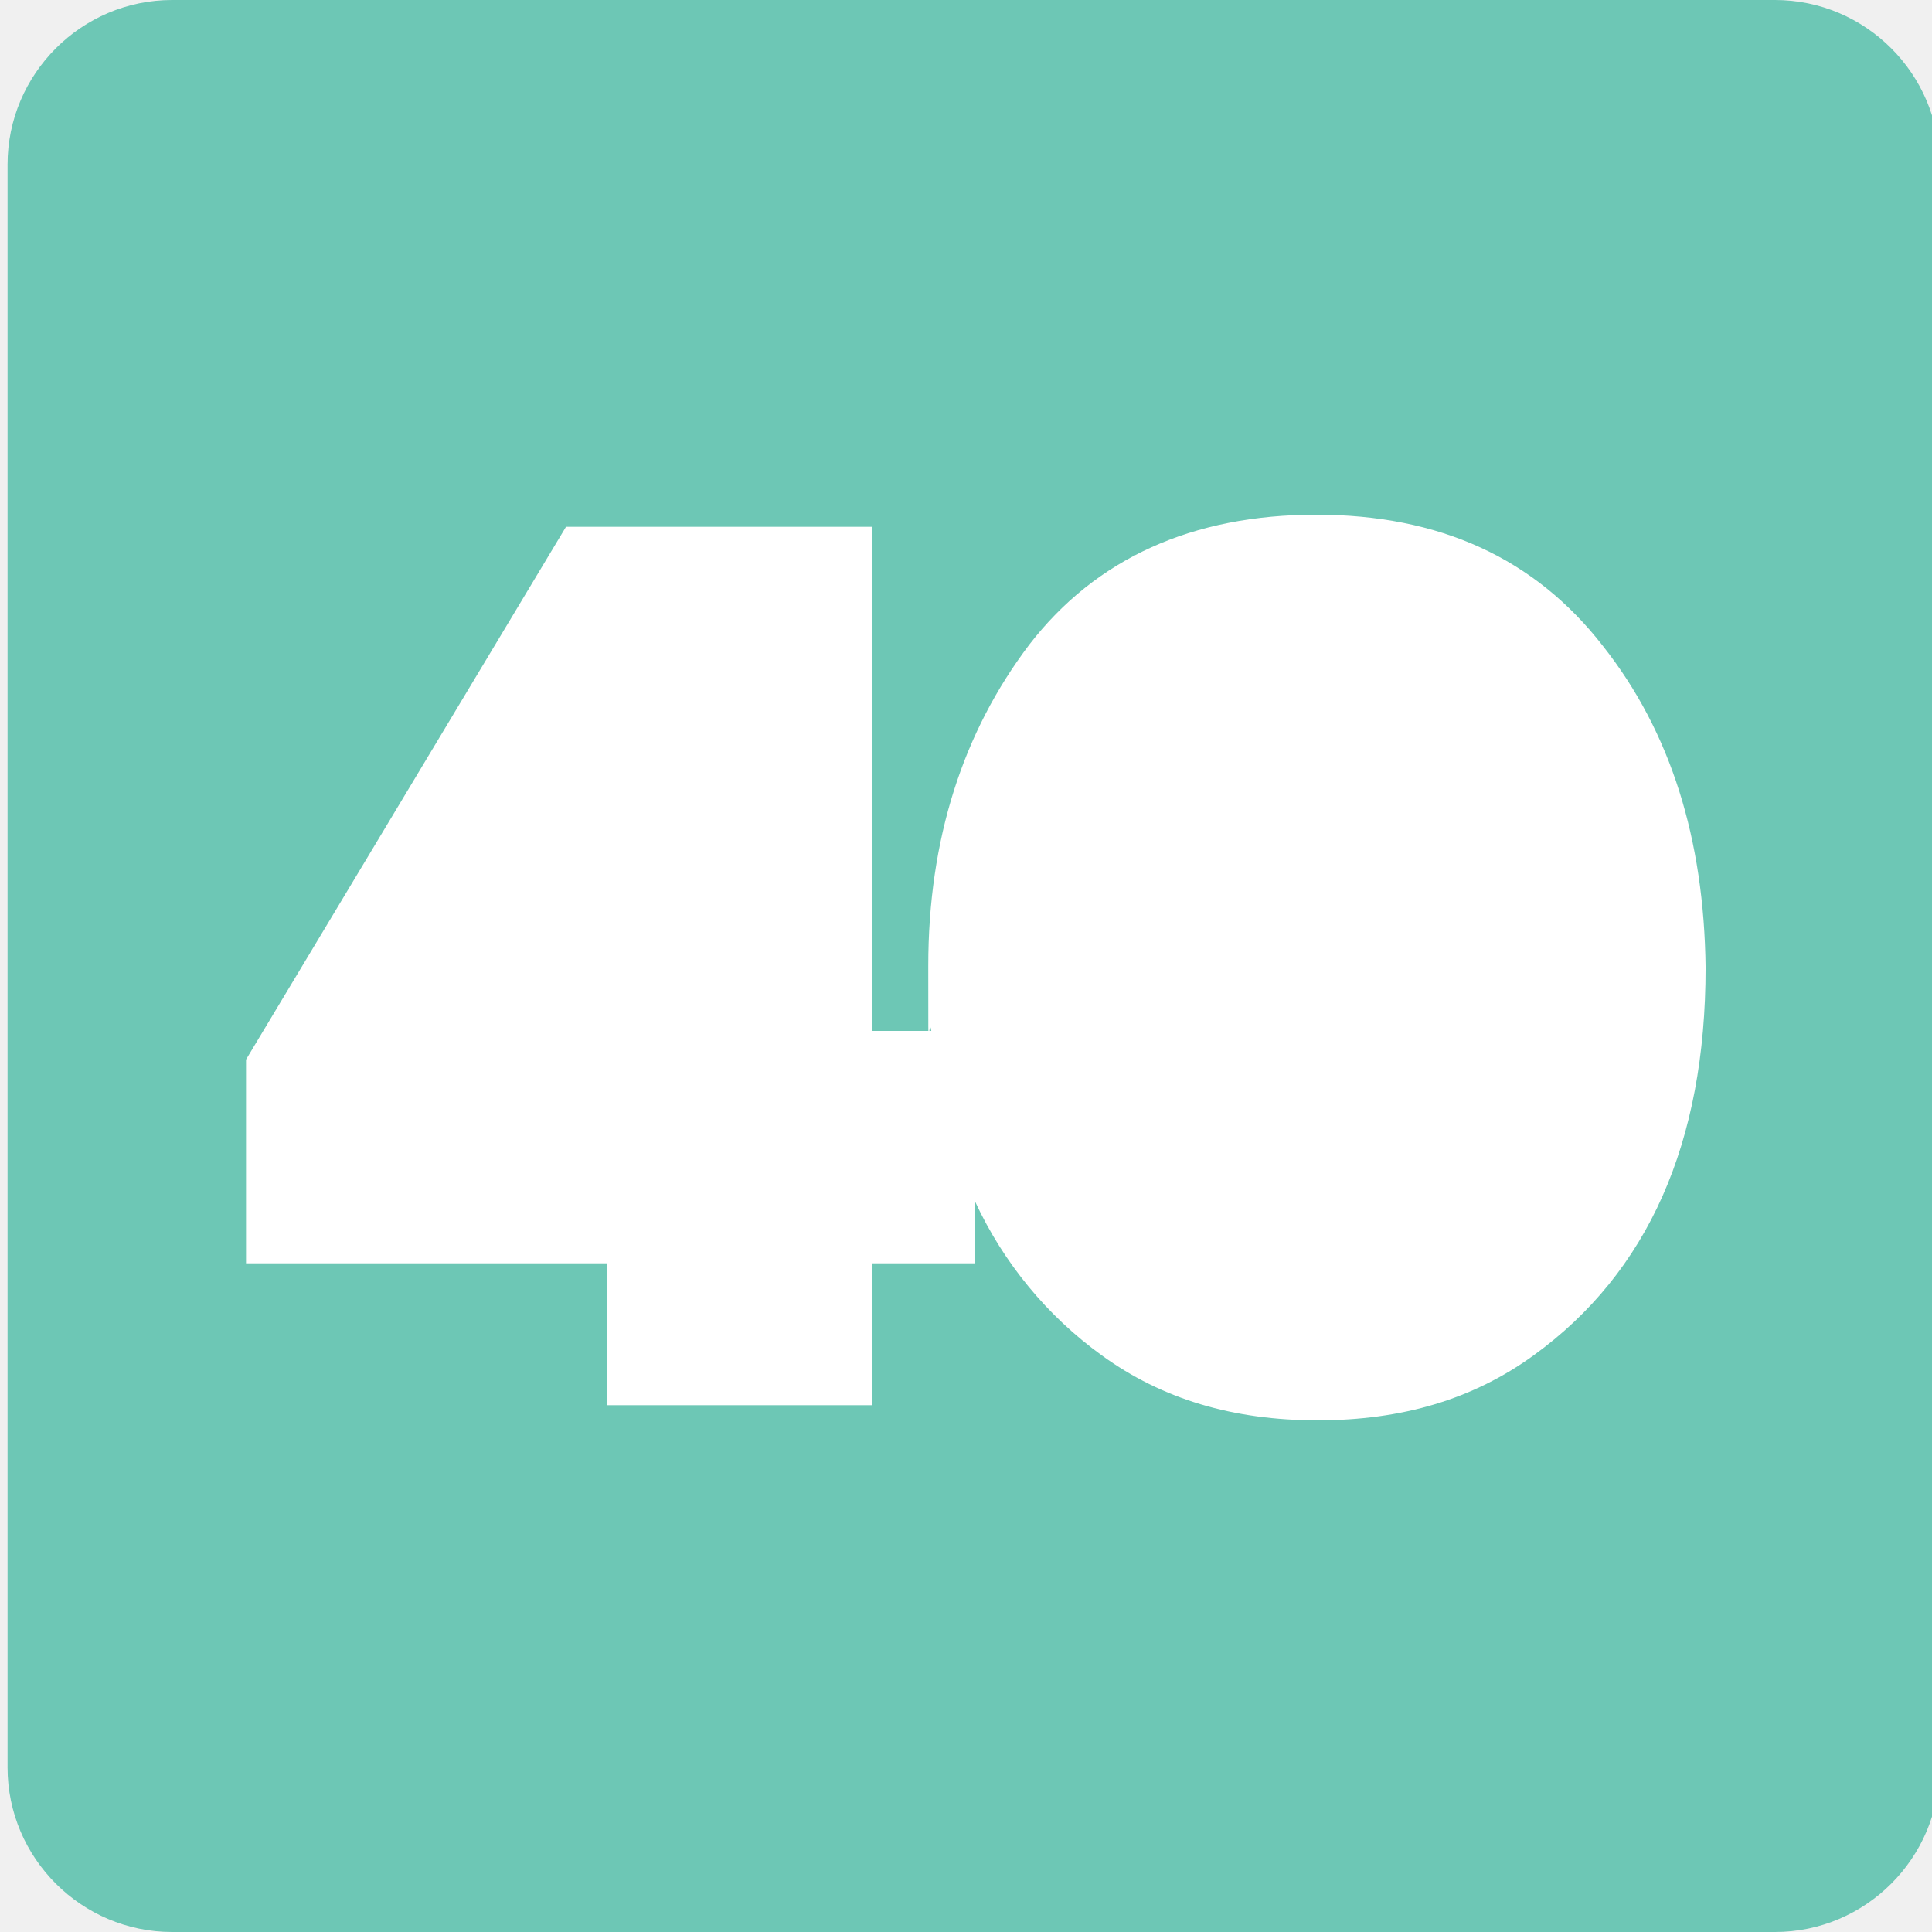
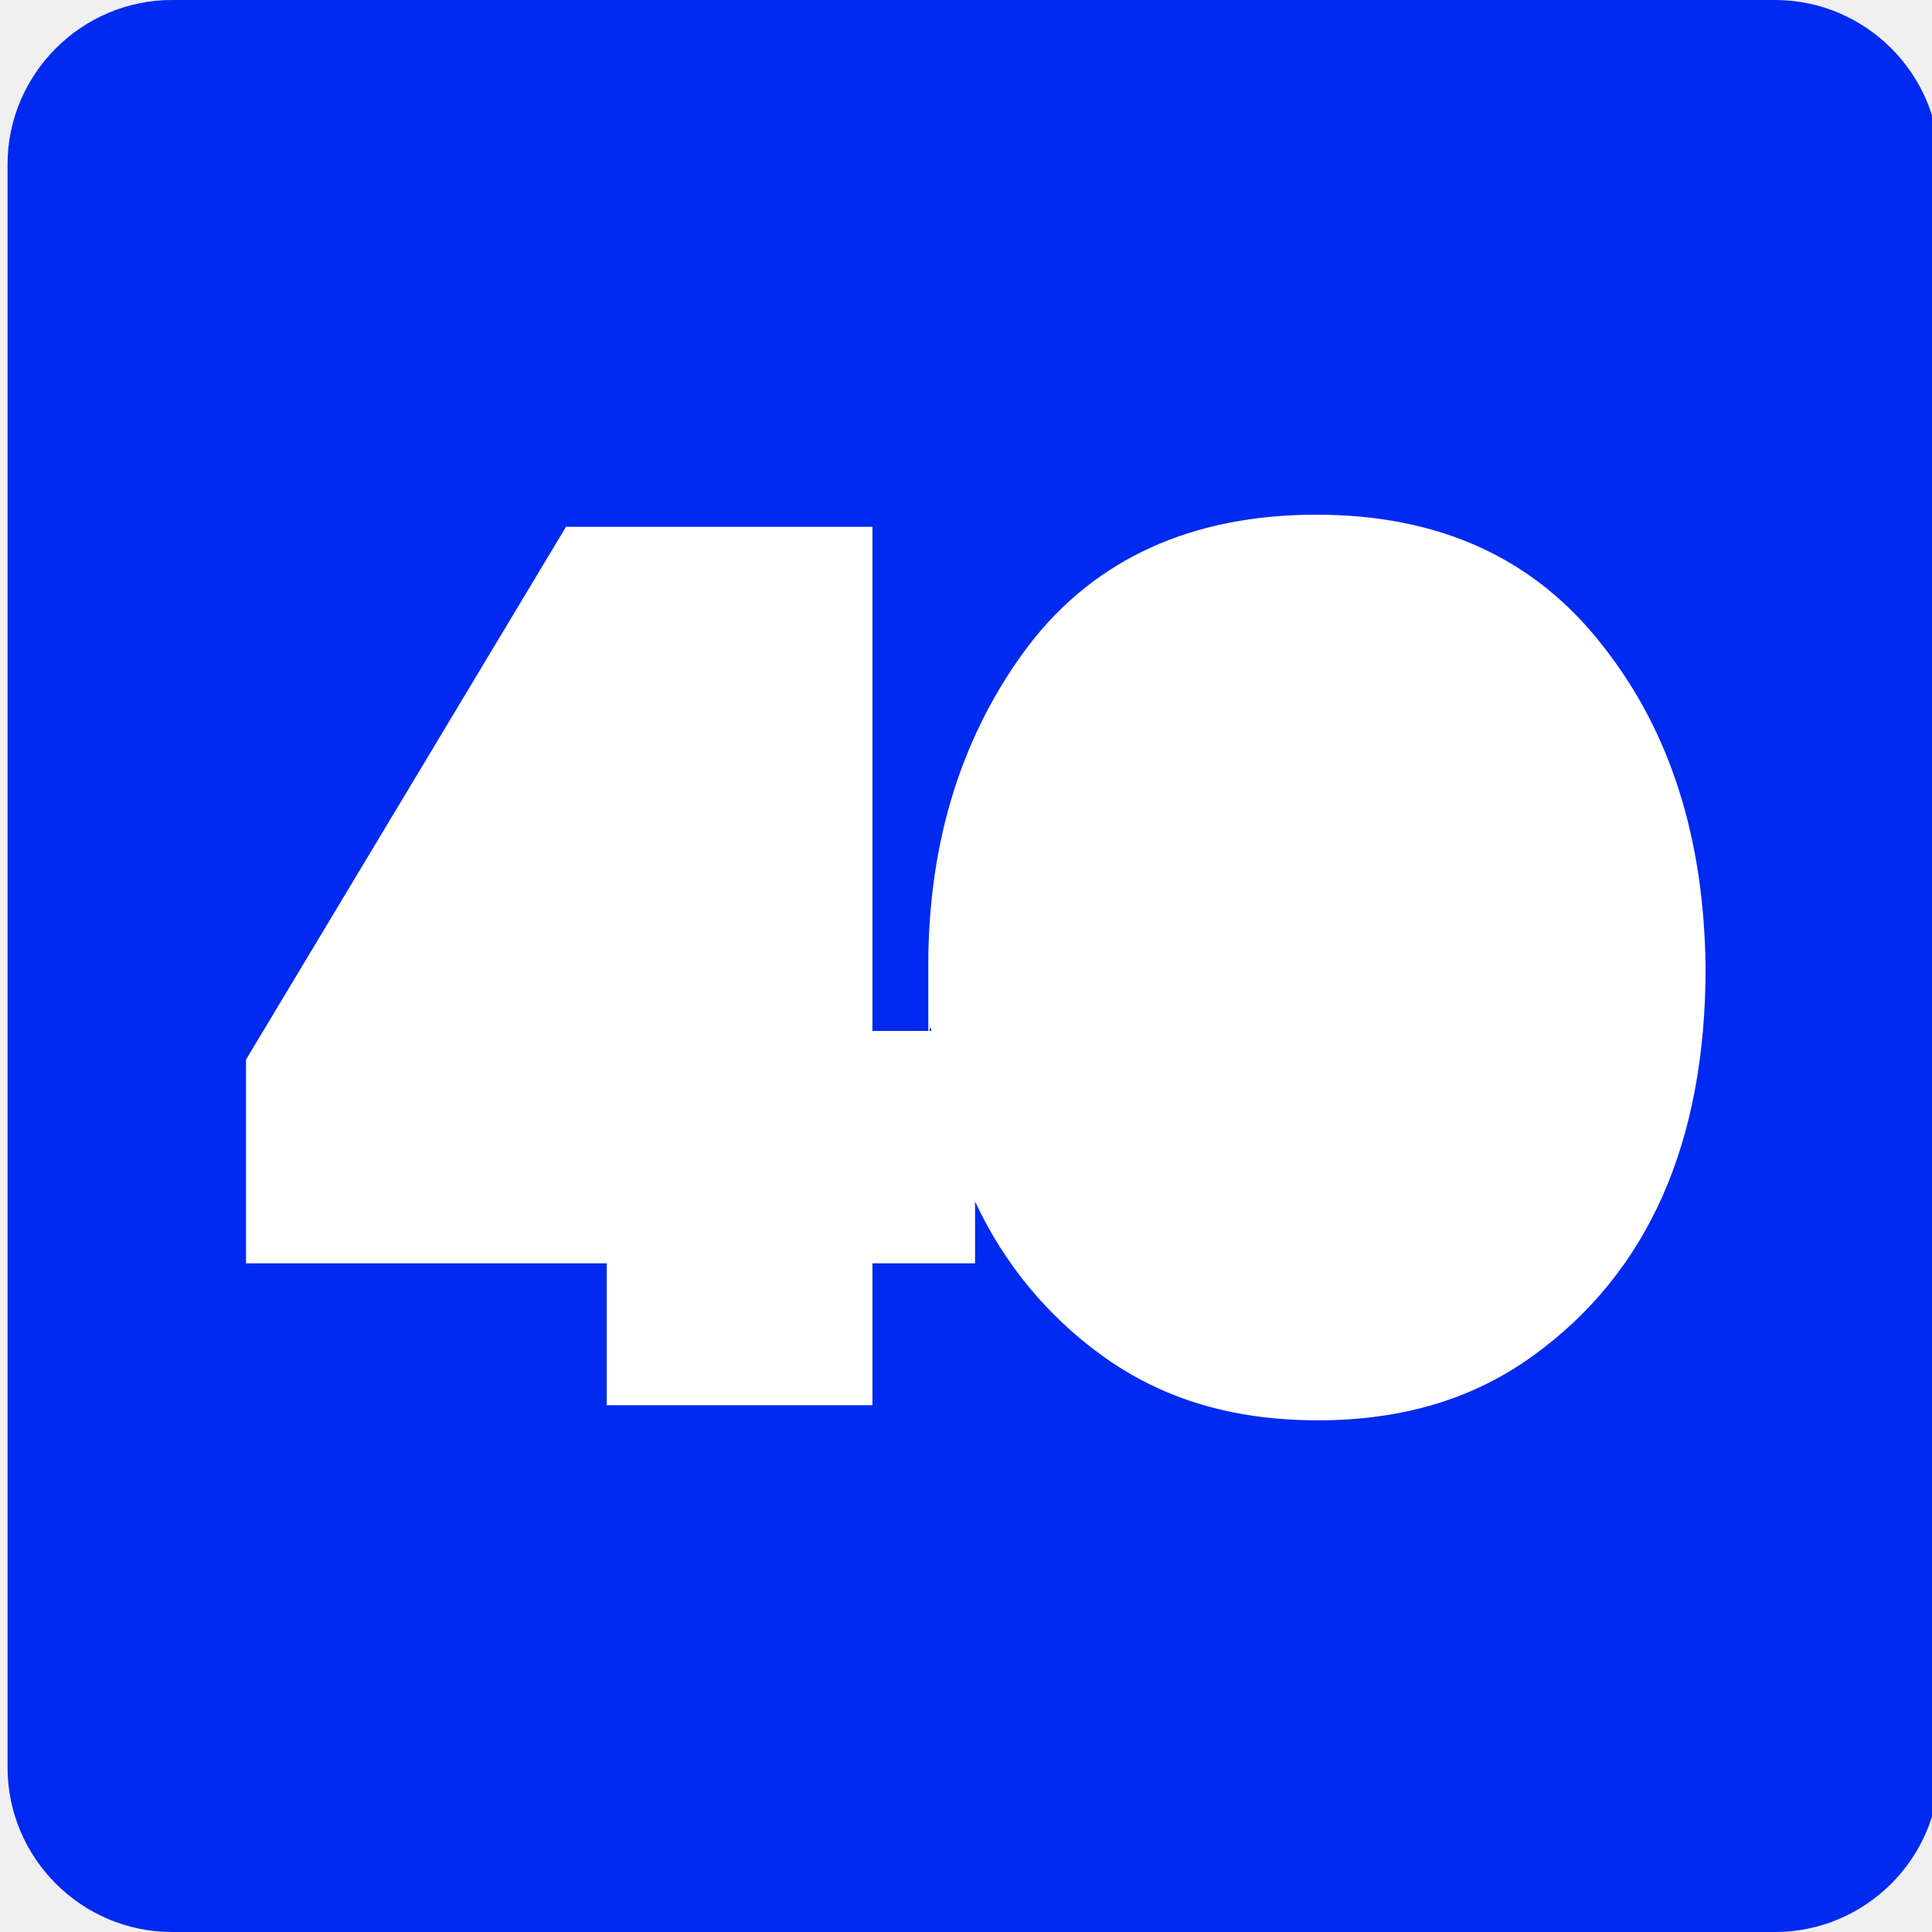
- <svg xmlns="http://www.w3.org/2000/svg" id="favicon_svg" data-name="Layer 1" version="1.1" viewBox="0 0 128 128">
-   <path class="green" fill="#6dc7b5" d="M117.6,128H11.4c-6,0-10.9-4.9-10.9-10.9V10.9C.5,4.9,5.4,0,11.4,0h106.2c6,0,10.9,4.9,10.9,10.9v106.2c0,6-4.9,10.9-10.9,10.9Z" />
-   <path class="white" fill="#fff" d="M106.2,42.8c-4.5-5.8-10.8-8.7-19-8.7s-14.6,2.9-19,8.6c-4.4,5.8-6.7,12.9-6.7,21.3s0,2.9.2,4.3h-3.9v-33.4h-20.3l-21.2,35.3v13.5h23.9v9.4h17.6v-9.4h6.8v-4.1c1.9,4.1,4.8,7.6,8.4,10.2,4,2.9,8.7,4.3,14.3,4.3s10.3-1.4,14.3-4.3c7.6-5.5,11.4-14.1,11.4-25.7-.1-8.5-2.3-15.6-6.8-21.3Z" />
+ <svg xmlns="http://www.w3.org/2000/svg" width="128" height="128" viewBox="0 0 128 128" fill="none">
+   <g clip-path="url(#clip0_147_2)">
+     <path d="M117.6 128H11.4C5.4 128 0.5 123.1 0.5 117.1V10.9C0.5 4.9 5.4 0 11.4 0H117.6C123.6 0 128.5 4.9 128.5 10.9V117.1C128.5 123.1 123.6 128 117.6 128Z" fill="#002AF0" />
+     <path d="M106.2 42.8C101.7 37 95.4 34.1 87.2 34.1C79 34.1 72.6 37 68.2 42.7C63.8 48.5 61.5 55.6 61.5 64C61.5 72.4 61.5 66.9 61.7 68.3H57.8V34.9H37.5L16.3 70.2V83.7H40.2V93.1H57.8V83.7H64.6V79.6C66.5 83.7 69.4 87.2 73 89.8C77 92.7 81.7 94.1 87.3 94.1C92.9 94.1 97.6 92.7 101.6 89.8C109.2 84.3 113 75.7 113 64.1C112.9 55.6 110.7 48.5 106.2 42.8Z" fill="white" />
+   </g>
+   <defs>
+     <clipPath id="clip0_147_2">
+       <rect width="128" height="128" fill="white" />
+     </clipPath>
+   </defs>
</svg>
